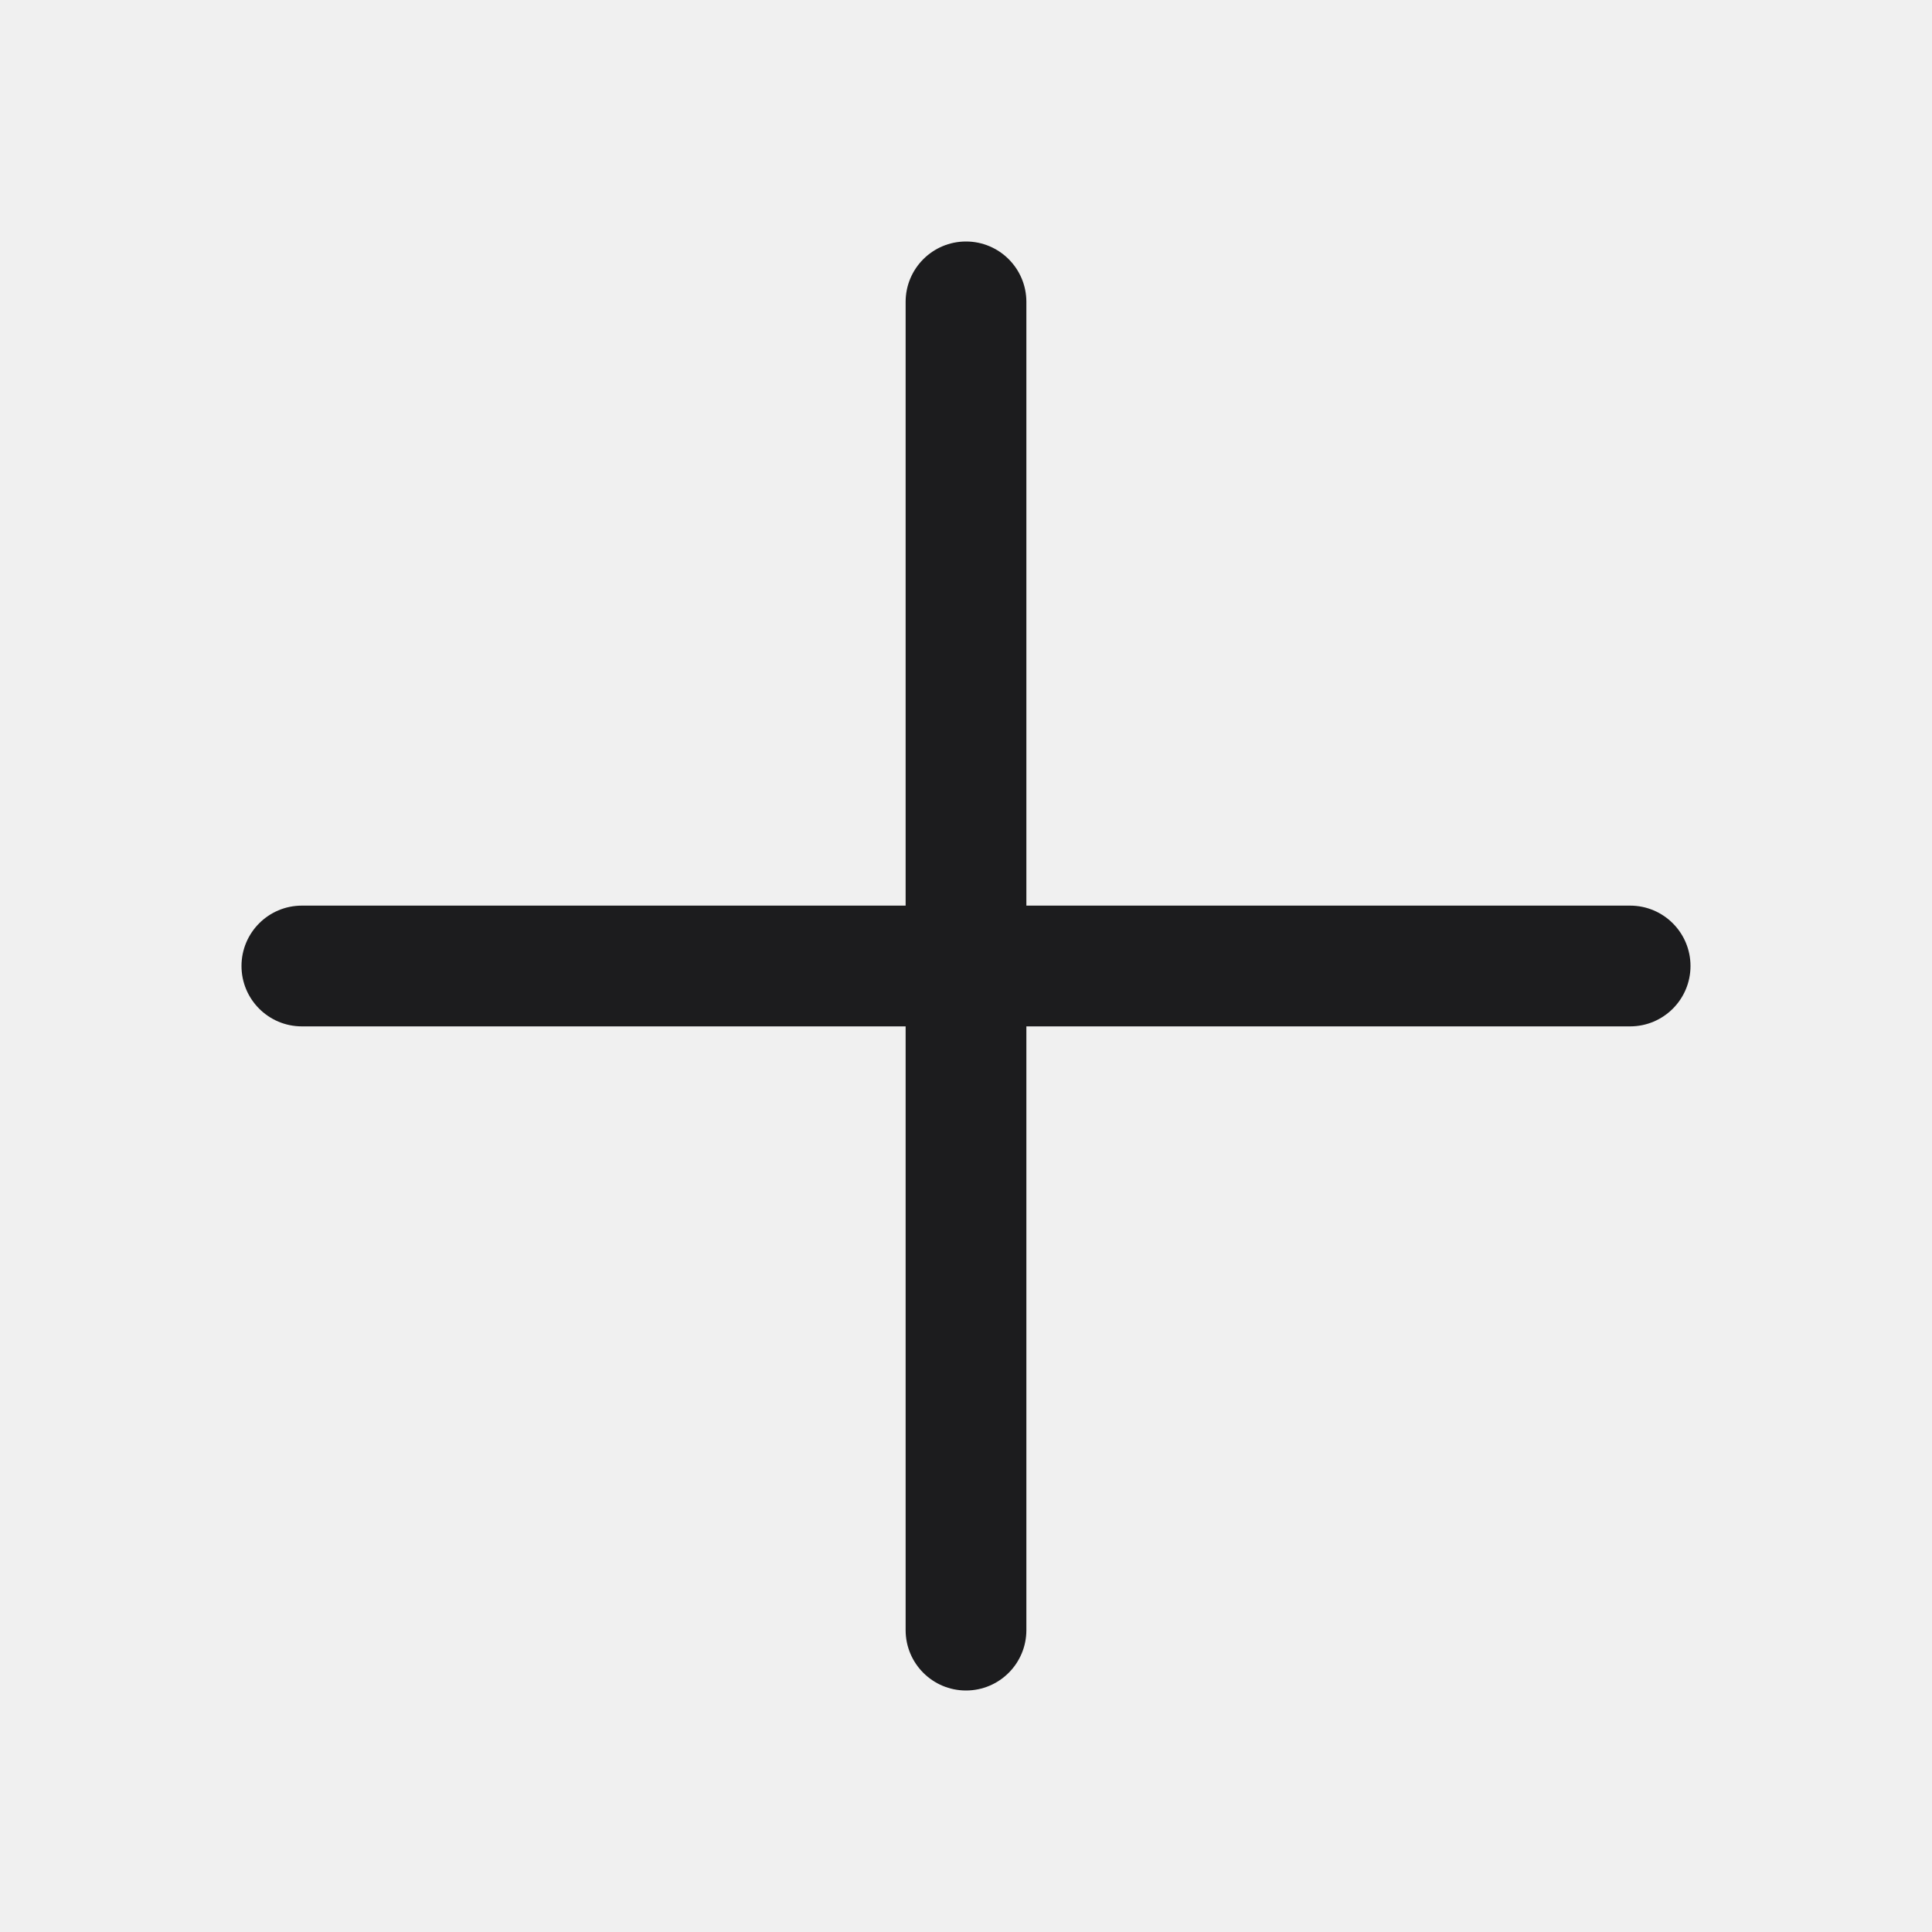
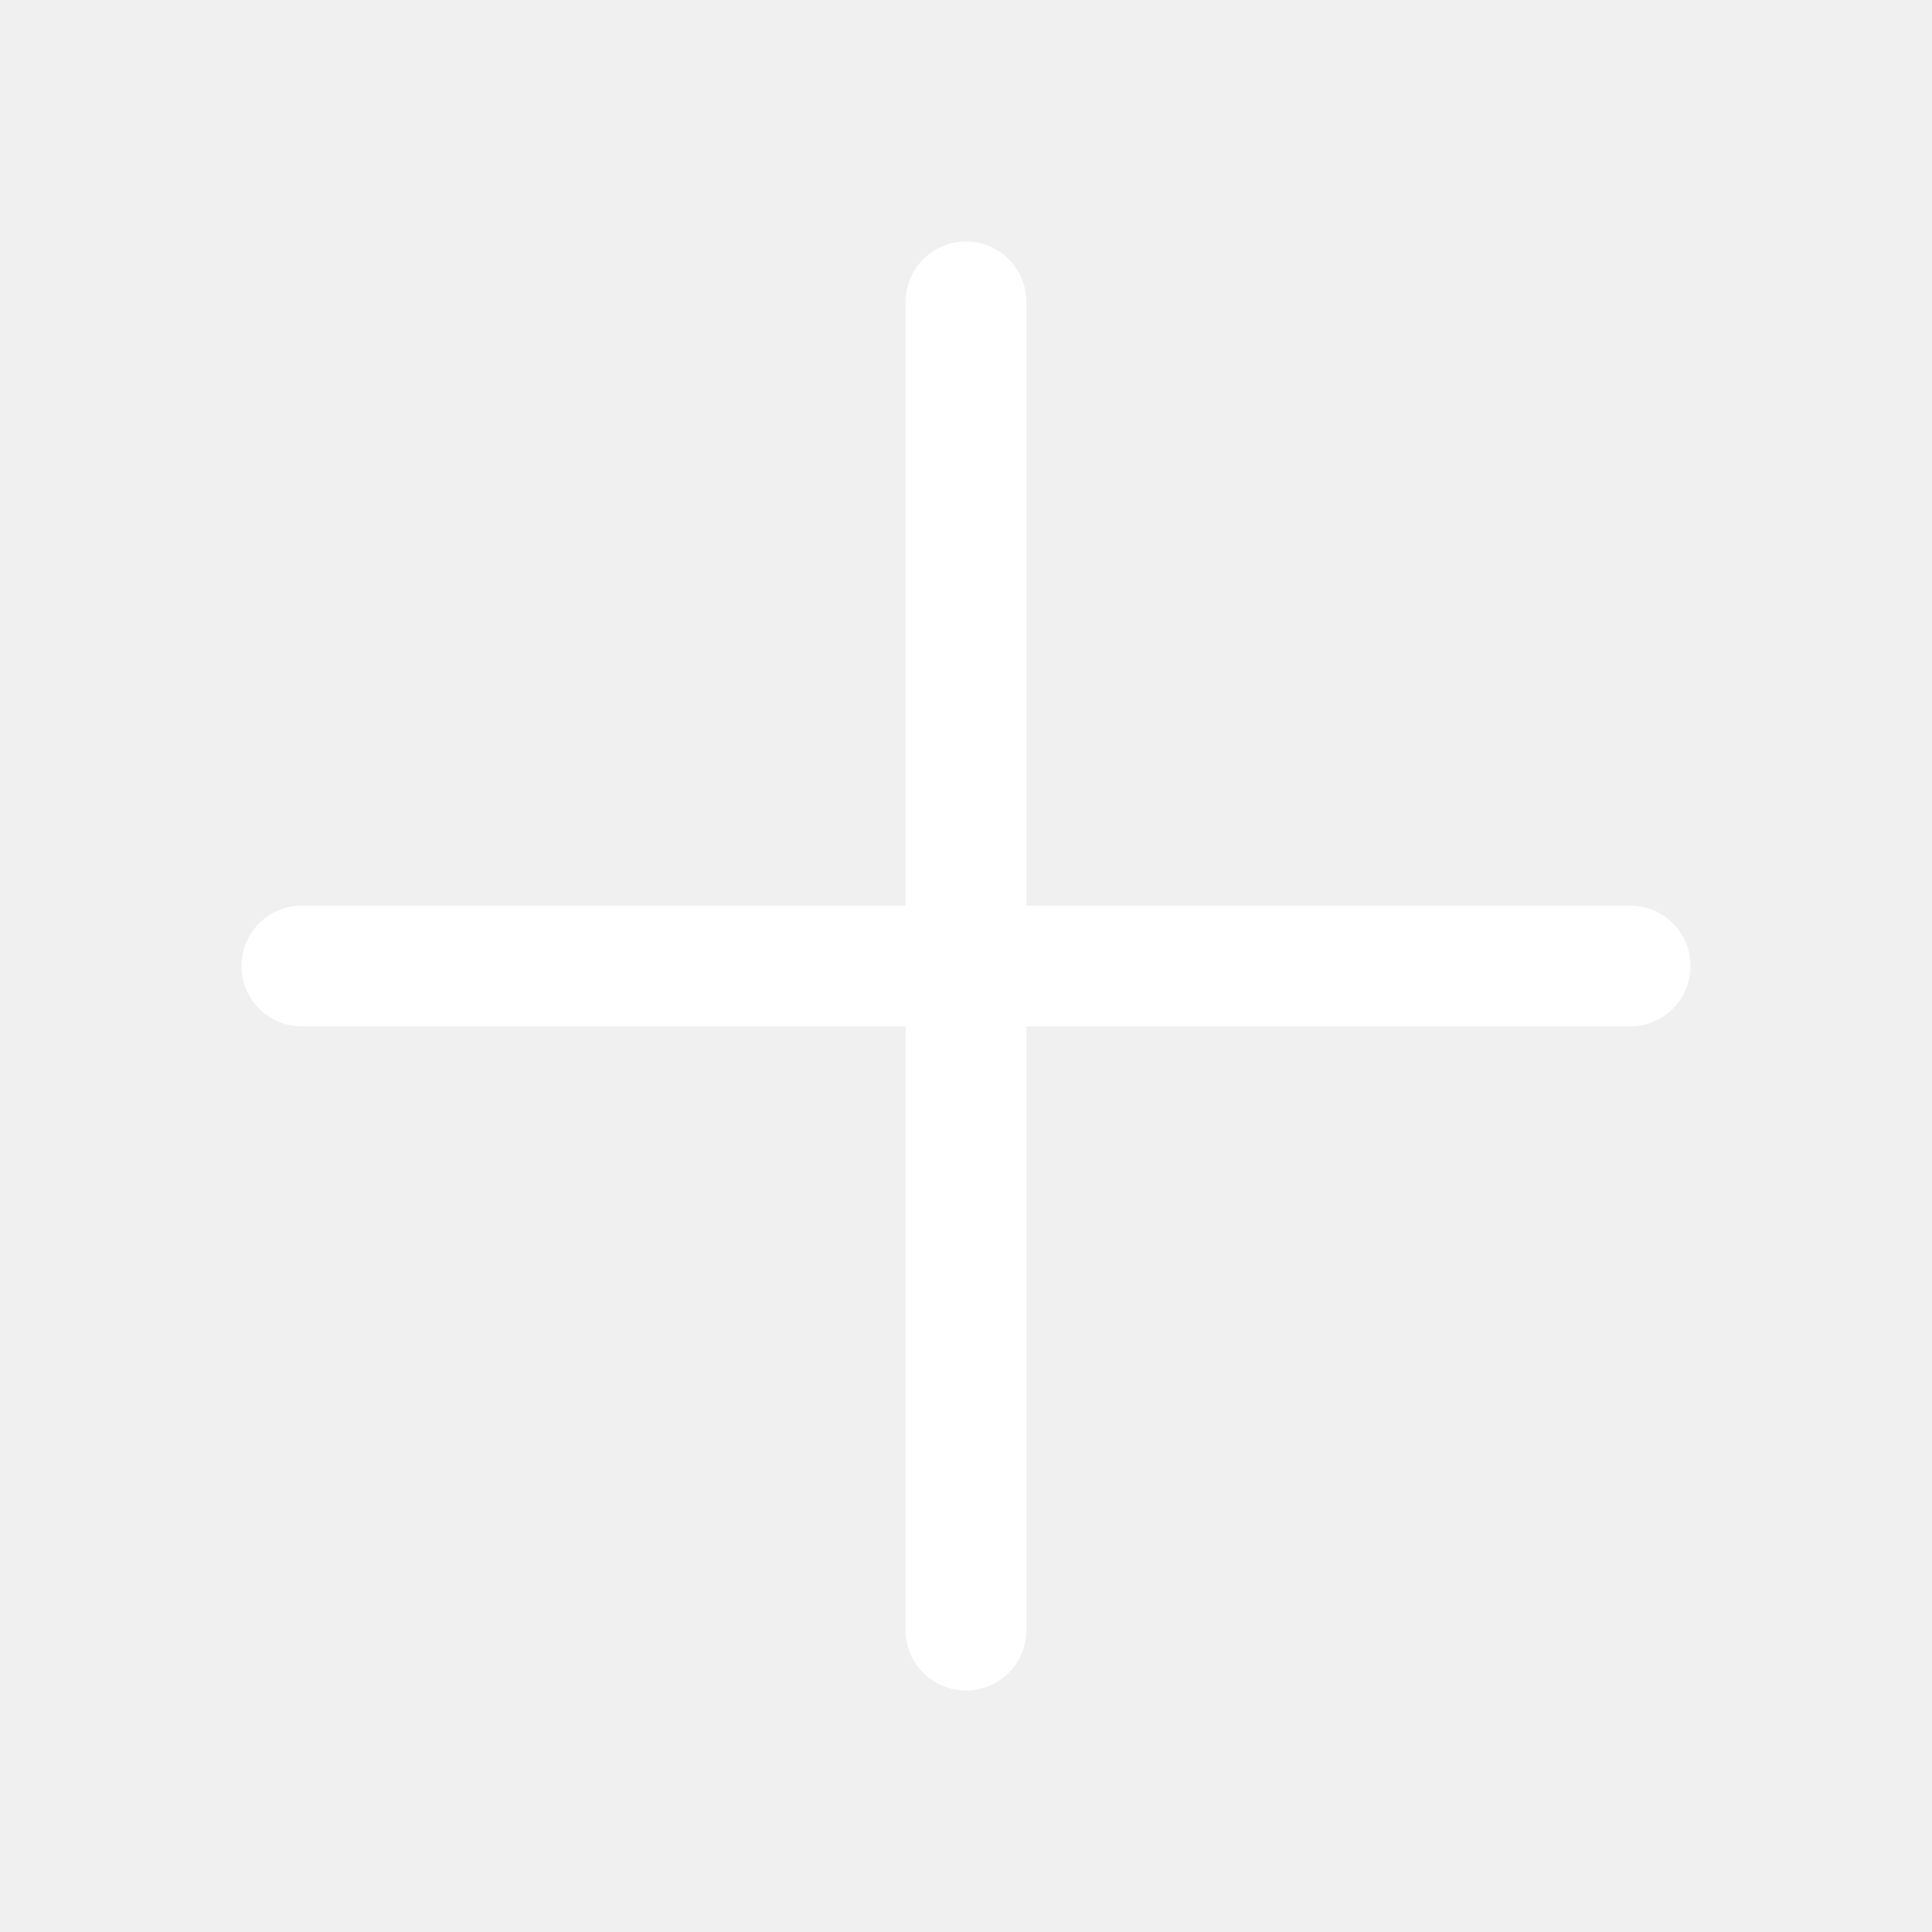
- <svg xmlns="http://www.w3.org/2000/svg" width="28" height="28" fill="#1c1c1e" viewBox="0 0 256 256">
+ <svg xmlns="http://www.w3.org/2000/svg" width="256" height="256" fill="#ffffff" viewBox="0 0 256 256">
  <path d="M224,128a8,8,0,0,1-8,8H136v80a8,8,0,0,1-16,0V136H40a8,8,0,0,1,0-16h80V40a8,8,0,0,1,16,0v80h80A8,8,0,0,1,224,128Z" />
</svg>
